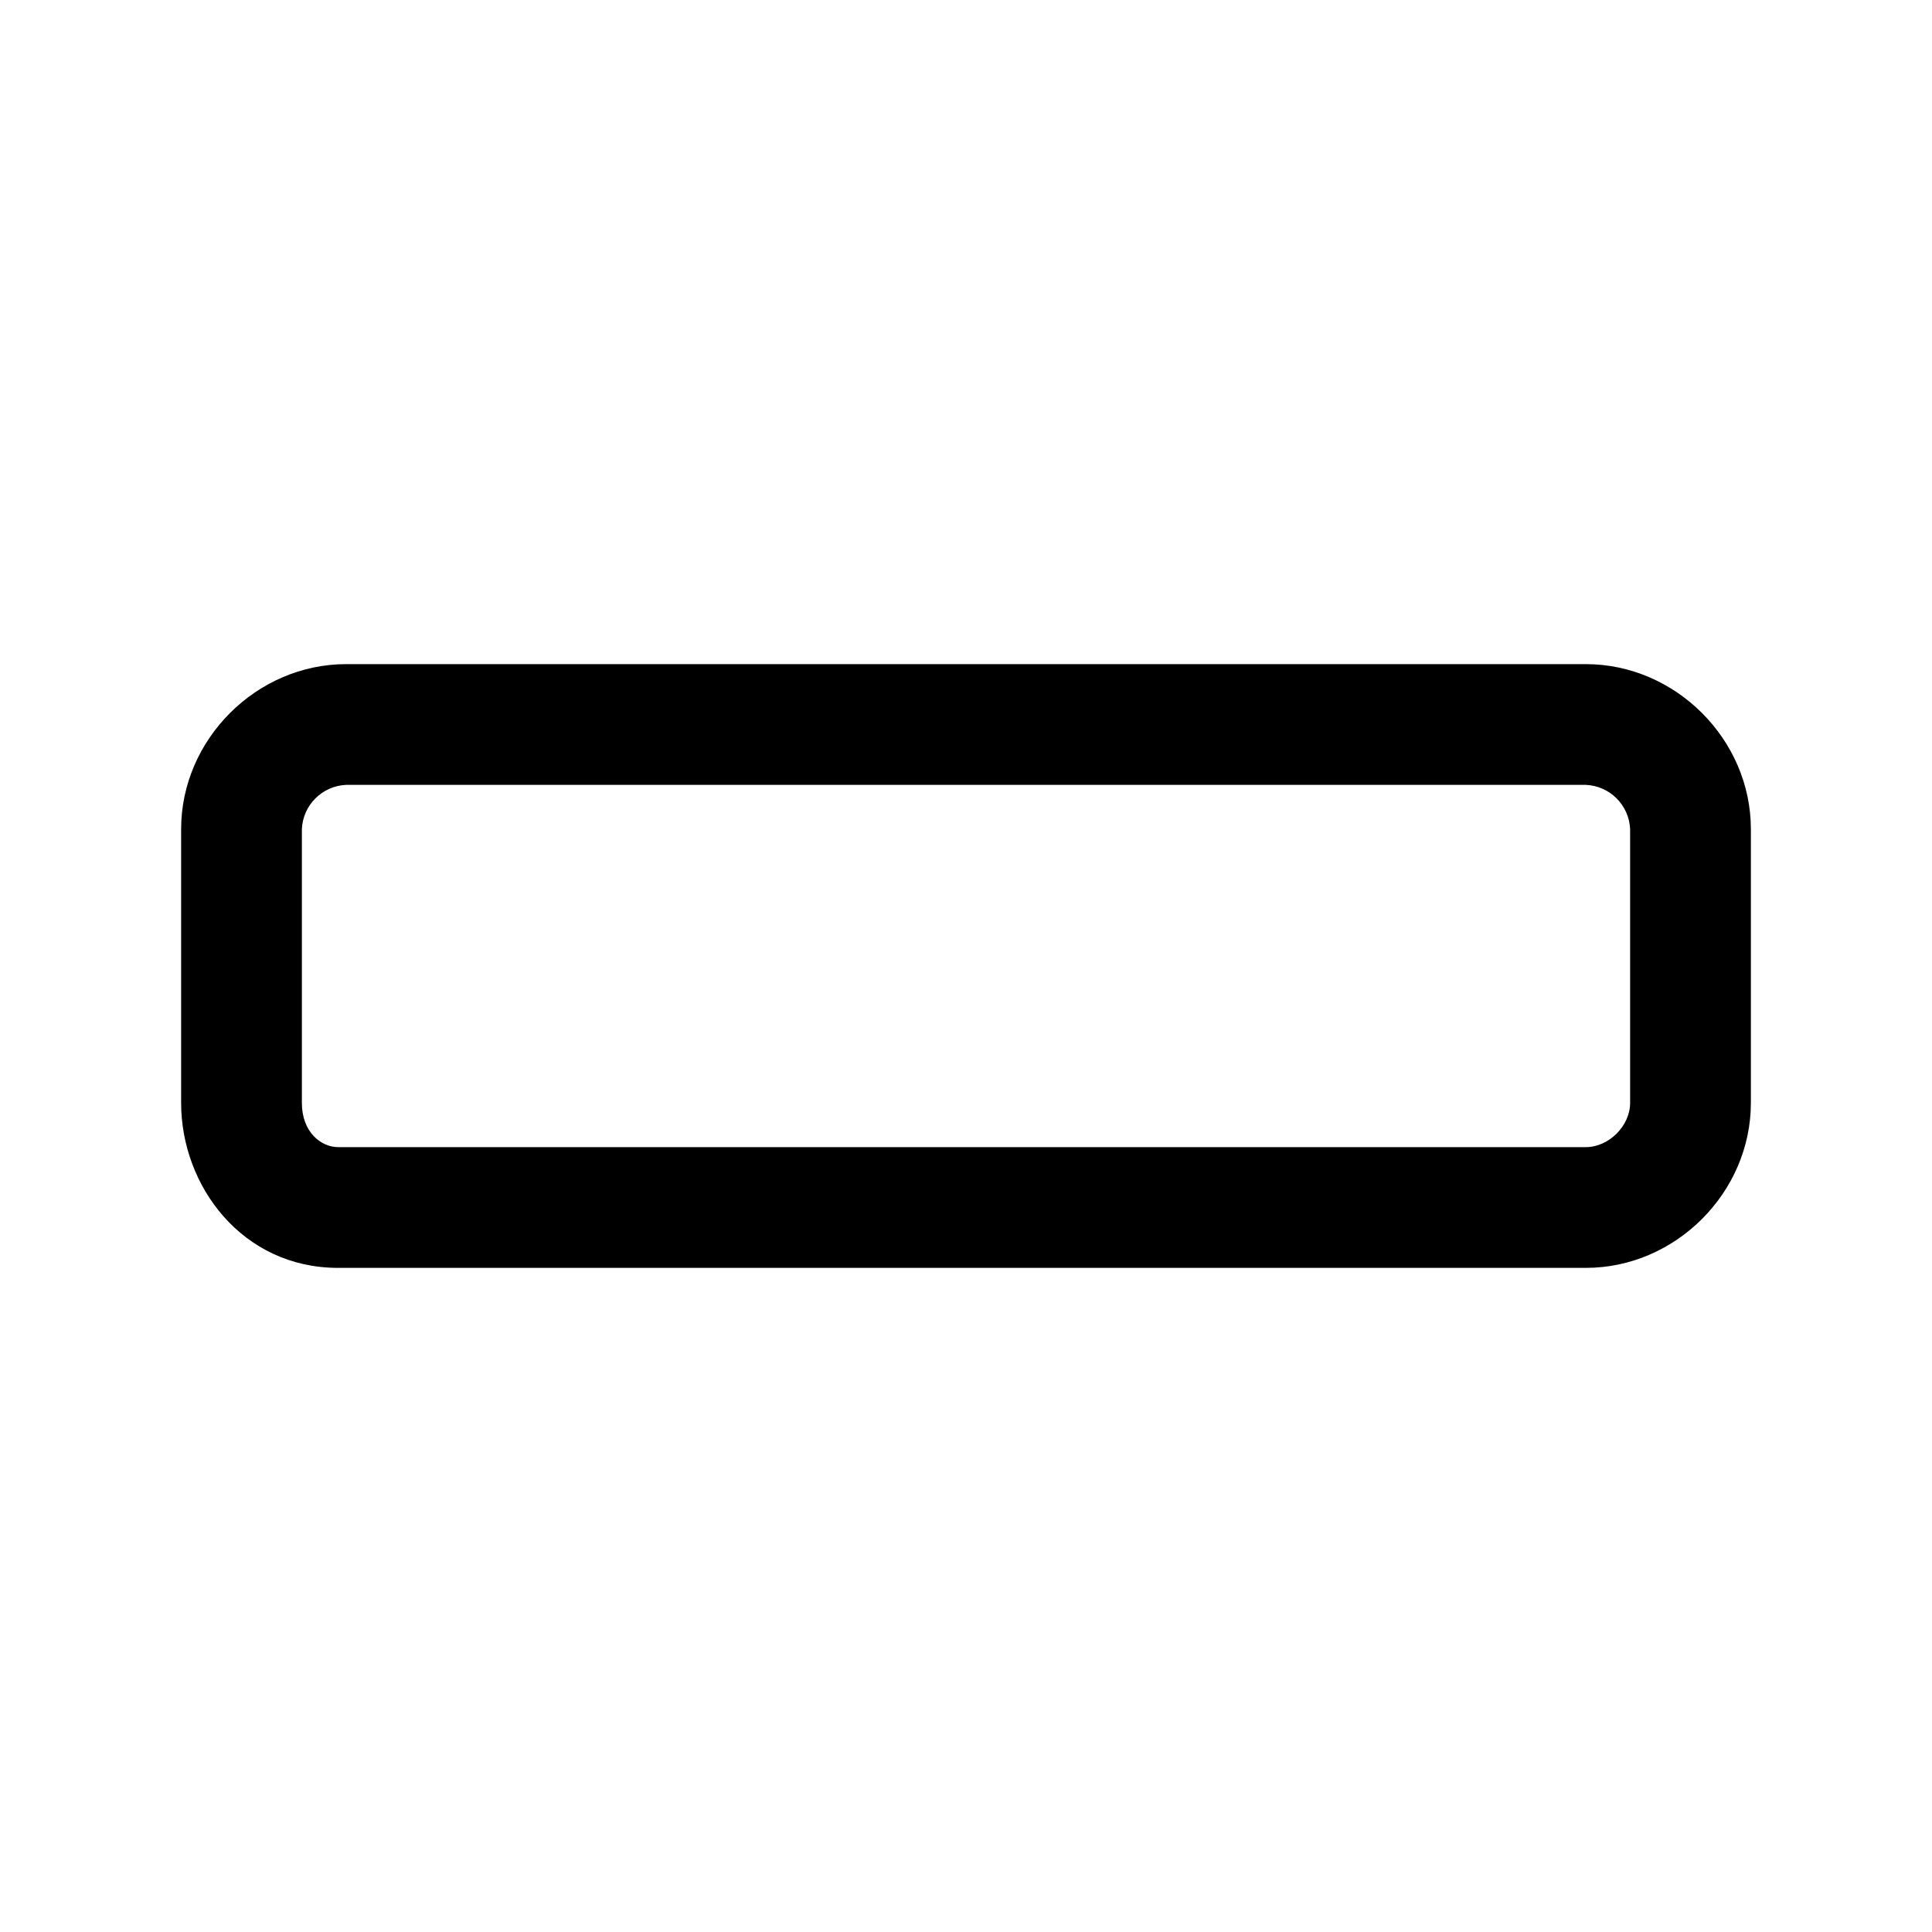
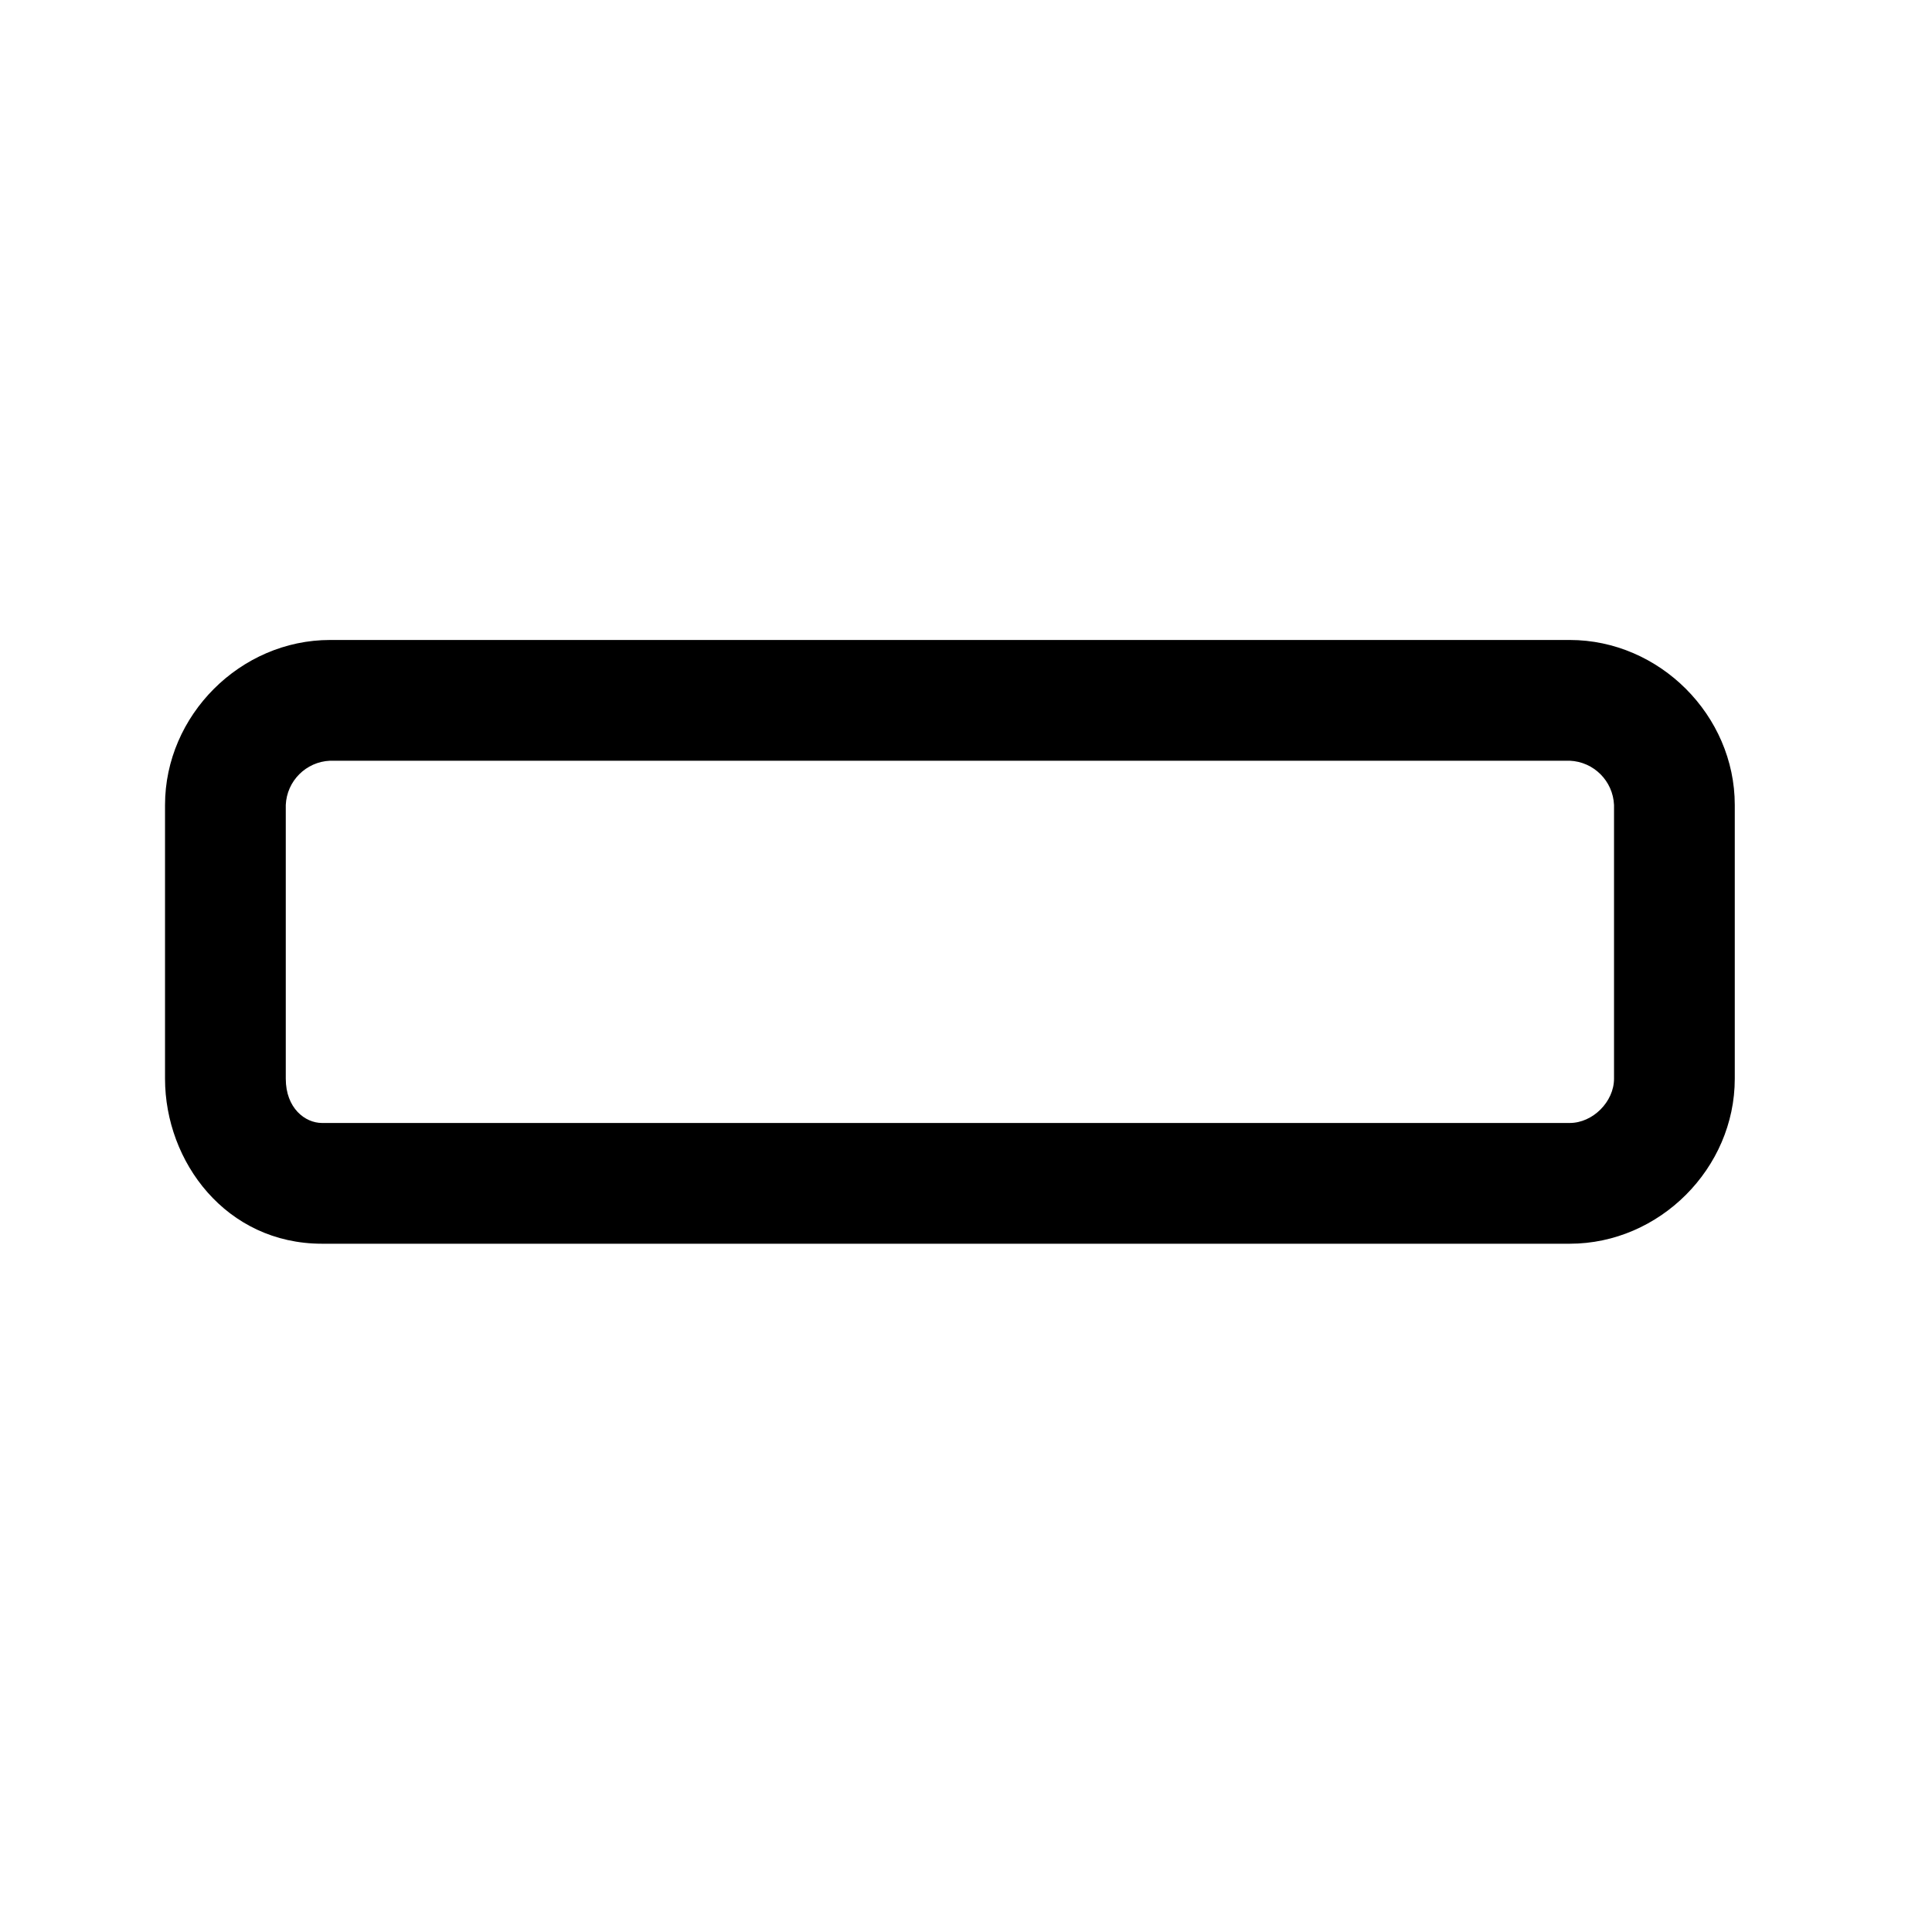
<svg xmlns="http://www.w3.org/2000/svg" fill="none" viewBox="0 0 24 24">
-   <path fill="#000" fill-rule="evenodd" d="M4.3 9.75a.575.575 0 0 0-.55.55v3.4c0 .366.24.55.45.55h15.5c.286 0 .55-.264.55-.55v-3.4a.575.575 0 0 0-.55-.55H4.3Zm-2.05.55c0-1.114.936-2.05 2.05-2.05h15.4c1.114 0 2.05.936 2.05 2.05v3.4c0 1.114-.936 2.05-2.05 2.05H4.2c-1.19 0-1.95-1.016-1.95-2.05v-3.4Z" clip-rule="evenodd" />
+   <path fill="#000" fill-rule="evenodd" d="M4.1 9.45a.575.575 0 0 0-.55.55v3.4c0 .366.24.55.45.55h15.5c.286 0 .55-.264.55-.55V10a.575.575 0 0 0-.55-.55H4.1ZM2.05 10c0-1.114.936-2.05 2.05-2.05h15.4c1.114 0 2.05.936 2.05 2.05v3.4c0 1.114-.936 2.05-2.05 2.05H4c-1.19 0-1.95-1.016-1.95-2.05V10Z" clip-rule="evenodd" />
</svg>
